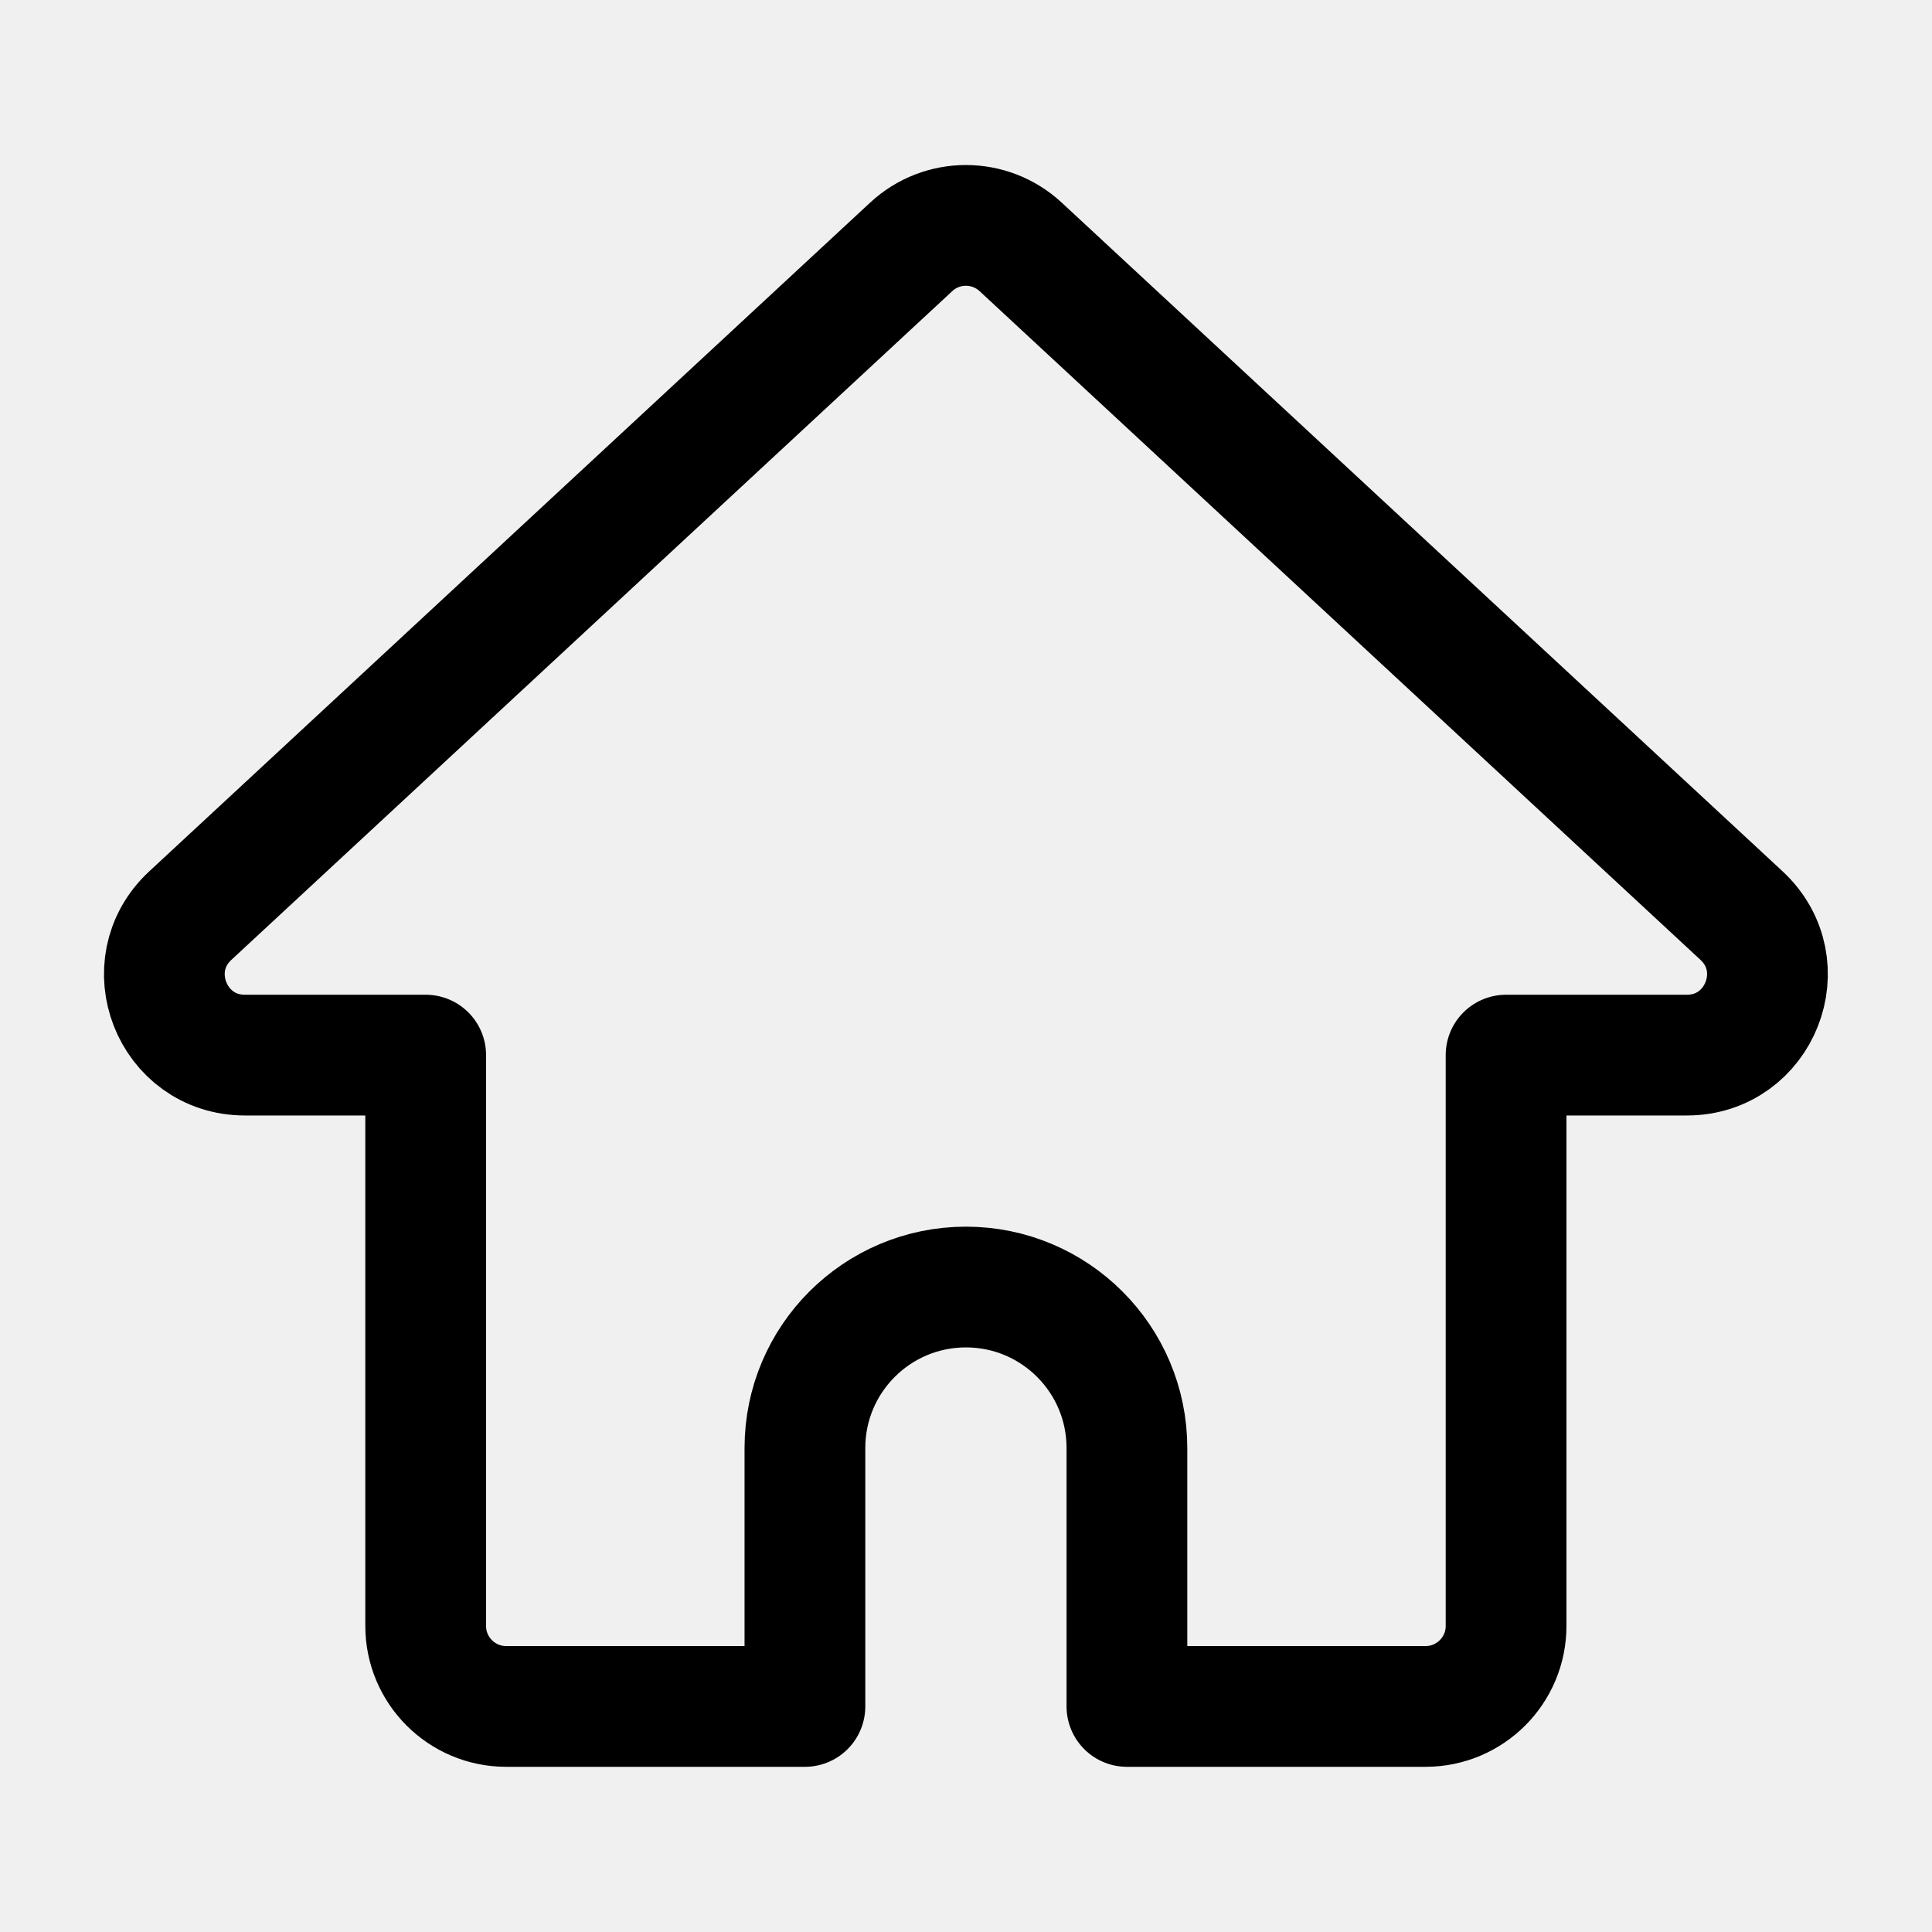
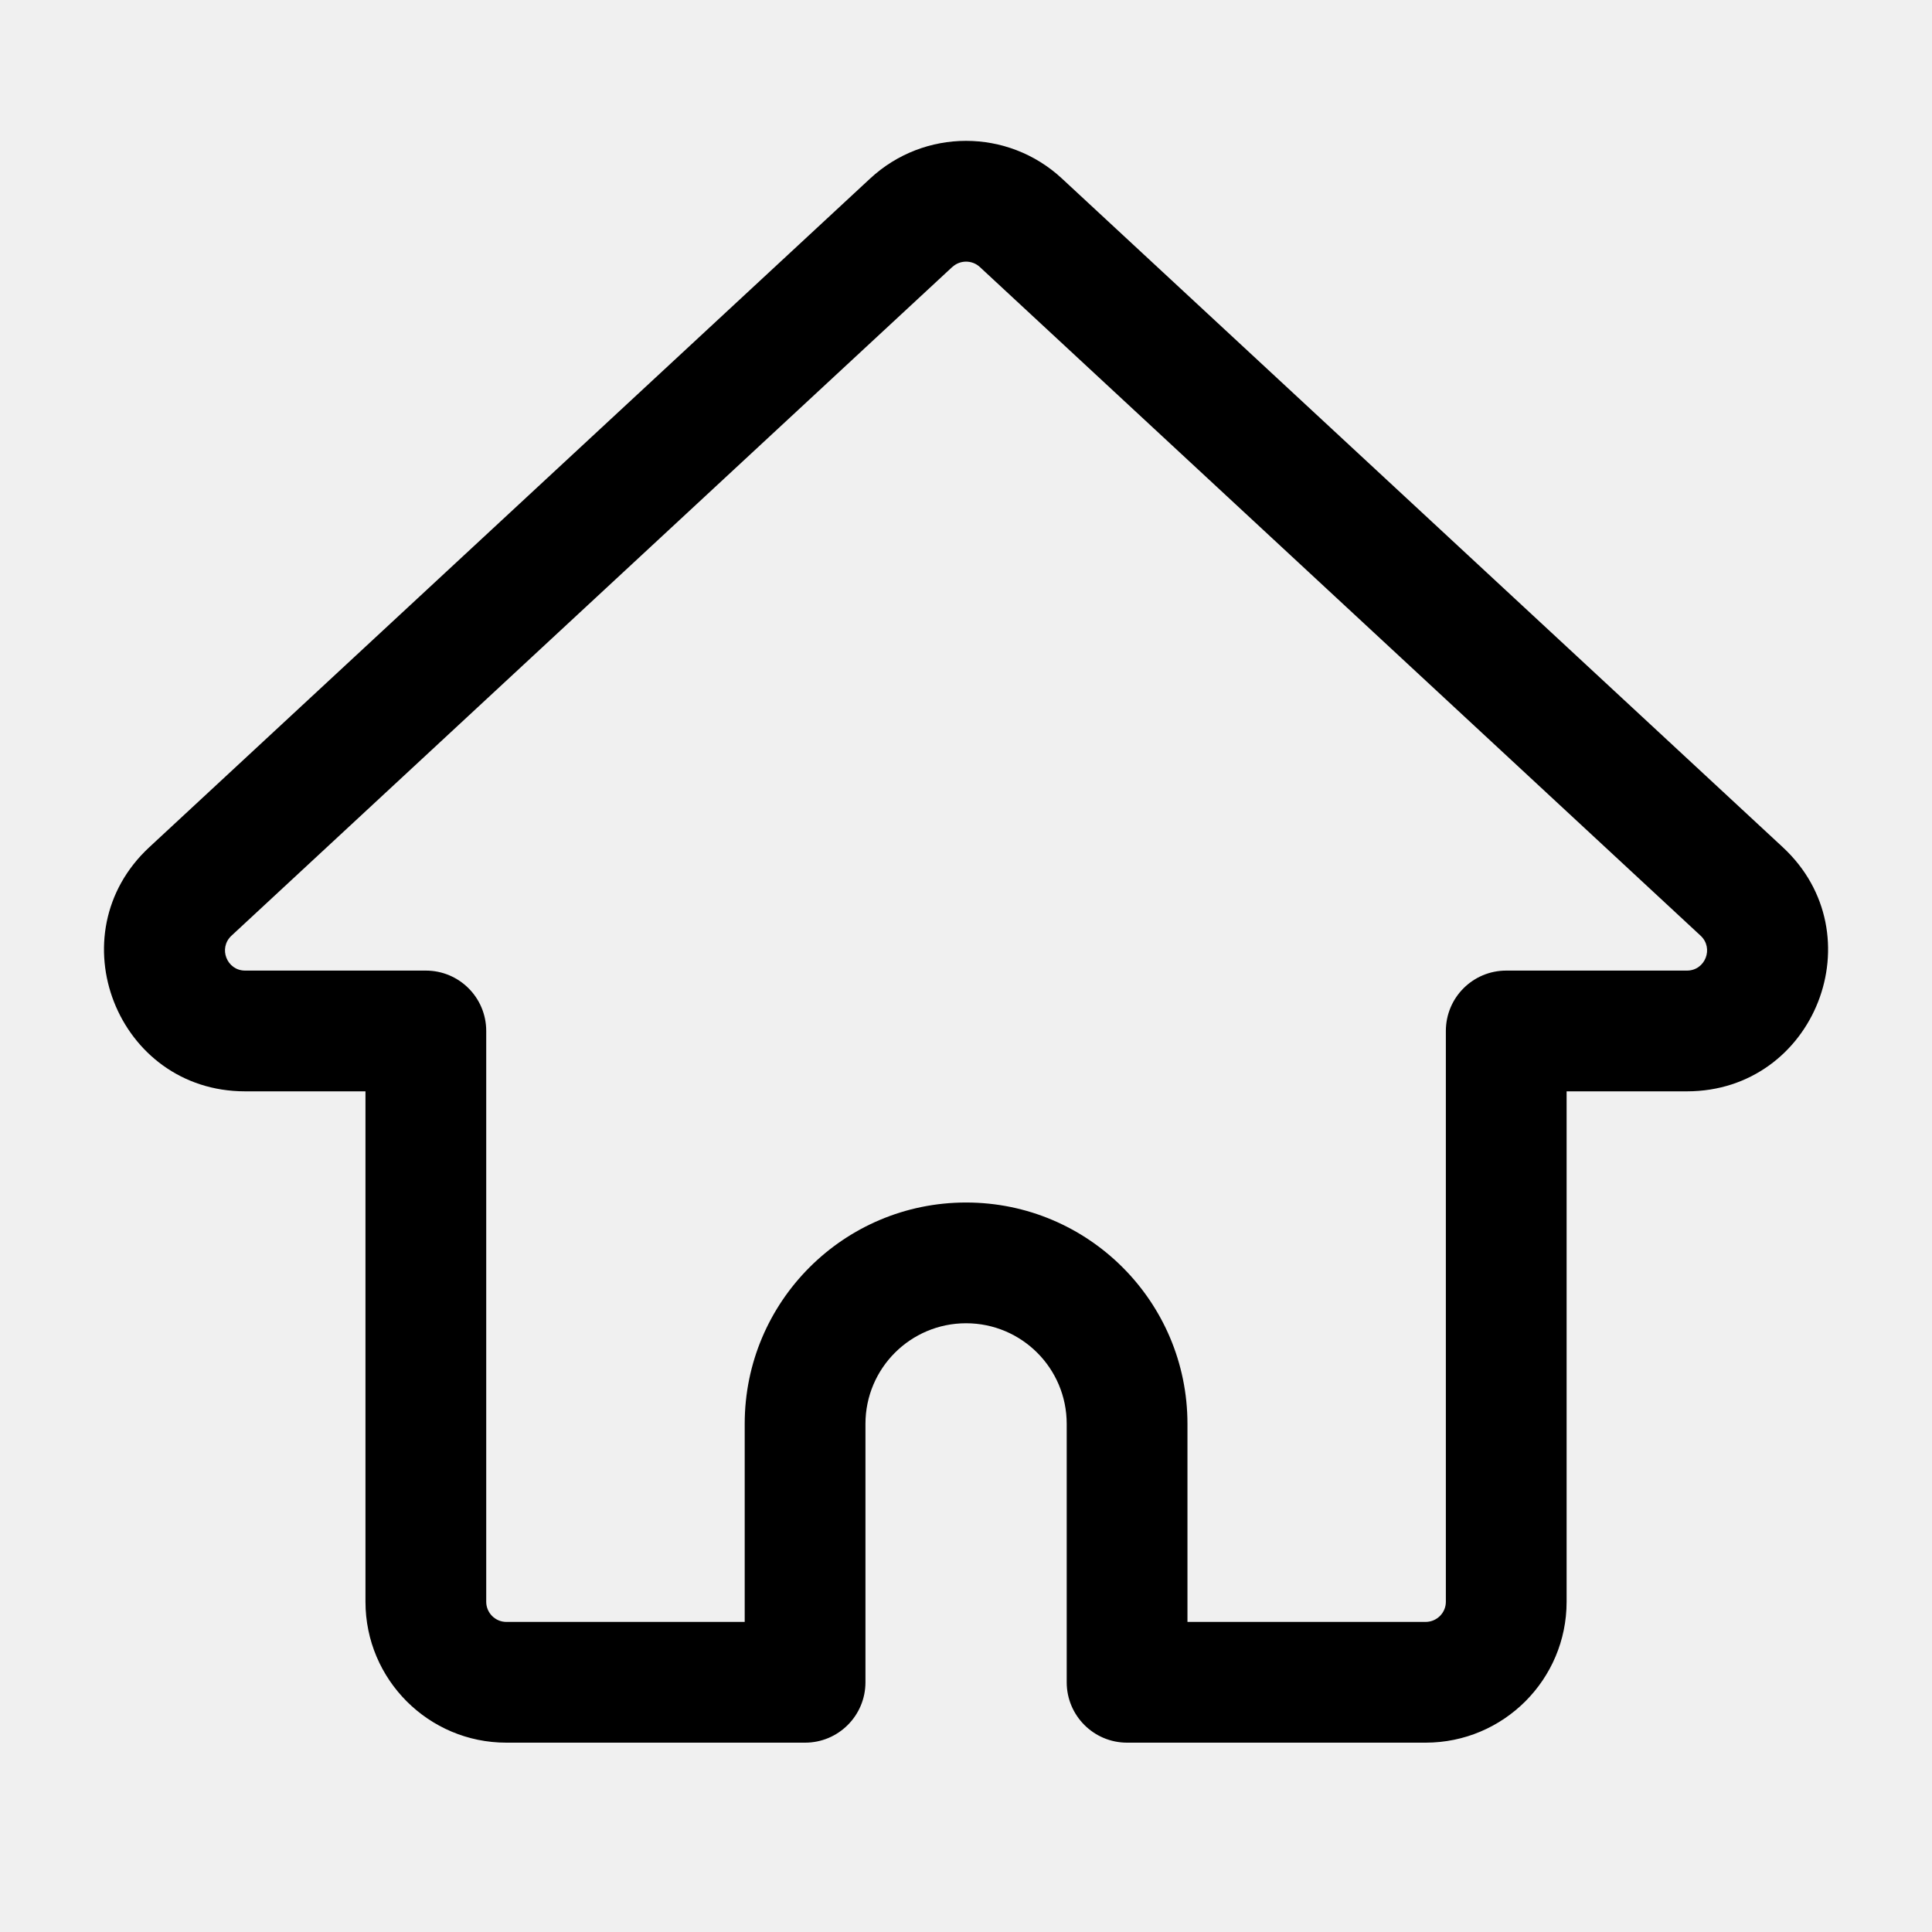
<svg xmlns="http://www.w3.org/2000/svg" width="24" height="24" viewBox="0 0 24 24" fill="none">
-   <g transform="translate(1.29 2.05)">
-     <path d="M10.029 1.017C10.412 0.661 11.005 0.661 11.389 1.017L20.344 9.324C21.011 9.943 20.573 11.057 19.664 11.057H17.419V18.148C17.419 18.7 16.971 19.148 16.419 19.148H12.709V15.938C12.709 14.833 11.813 13.938 10.709 13.938C9.605 13.938 8.709 14.833 8.709 15.938V19.148H4.998C4.446 19.148 3.998 18.7 3.998 18.148V11.057H1.753C0.844 11.057 0.407 9.943 1.074 9.324L10.029 1.017Z" stroke="currentColor" stroke-width="1.5" stroke-linejoin="round" />
+   <g clip-path="url(#clip0_5022_1311)">
+     <path d="M11.32 2.767L10.81 2.217L10.81 2.217L11.32 2.767ZM12.681 2.767L13.191 2.217L13.191 2.217L12.681 2.767ZM21.636 11.074L21.126 11.624L21.126 11.624L21.636 11.074ZM20.956 12.807V13.557H20.956L20.956 12.807ZM18.711 12.807V12.057C18.297 12.057 17.961 12.392 17.961 12.807H18.711ZM17.711 20.898V21.648H17.711L17.711 20.898ZM14.001 20.898H13.251C13.251 21.312 13.587 21.648 14.001 21.648V20.898ZM14.001 17.688H14.751V17.687L14.001 17.688ZM12.001 15.688L12.001 14.938H12.001V15.688ZM10.001 17.688L9.251 17.687V17.688H10.001ZM10.001 20.898V21.648C10.415 21.648 10.751 21.312 10.751 20.898H10.001ZM5.29 12.807H6.04C6.04 12.392 5.704 12.057 5.29 12.057V12.807ZM3.045 12.807L3.045 13.557H3.045V12.807ZM2.365 11.074L2.875 11.624L2.875 11.624L2.365 11.074ZM11.32 2.767L11.83 3.317C11.926 3.228 12.075 3.228 12.171 3.316L12.681 2.767L13.191 2.217C12.519 1.594 11.482 1.594 10.81 2.217L11.32 2.767ZM12.681 2.767L12.171 3.316L21.126 11.624L21.636 11.074L22.146 10.524L13.191 2.217L12.681 2.767ZM21.636 11.074L21.126 11.624C21.292 11.779 21.183 12.057 20.956 12.057L20.956 12.807L20.956 13.557C22.547 13.556 23.312 11.606 22.146 10.524L21.636 11.074ZM20.956 12.807V12.057H18.711V12.807V13.557H20.956V12.807ZM18.711 12.807H17.961V19.898H18.711H19.461V12.807H18.711ZM18.711 19.898H17.961C17.961 20.035 17.849 20.147 17.711 20.148L17.711 20.898L17.711 21.648C18.677 21.647 19.461 20.864 19.461 19.898H18.711ZM17.711 20.898V20.148H14.001V20.898V21.648H17.711V20.898ZM14.001 20.898H14.751V17.688H14.001H13.251V20.898H14.001ZM14.001 17.688L14.751 17.687C14.751 16.169 13.519 14.938 12.001 14.938L12.001 15.688L12.001 16.438C12.691 16.438 13.251 16.997 13.251 17.688L14.001 17.688ZM12.001 15.688V14.938C10.482 14.938 9.251 16.169 9.251 17.687L10.001 17.688L10.751 17.688C10.751 16.997 11.311 16.438 12.001 16.438V15.688ZM10.001 17.688H9.251V20.898H10.001H10.751V17.688H10.001ZM10.001 20.898V20.148H6.29V20.898V21.648H10.001V20.898ZM6.29 20.898V20.148C6.152 20.148 6.04 20.035 6.04 19.898H5.29H4.54C4.54 20.864 5.324 21.648 6.29 21.648V20.898ZM5.29 19.898H6.04V12.807H5.29H4.54V19.898H5.29ZM5.29 12.807V12.057H3.045V12.807V13.557H5.29V12.807ZM3.045 12.807L3.045 12.057C2.818 12.057 2.709 11.779 2.875 11.624L2.365 11.074L1.855 10.524C0.689 11.606 1.454 13.557 3.045 13.557L3.045 12.807ZM2.365 11.074L2.875 11.624L11.83 3.316L11.32 2.767L10.81 2.217L1.855 10.524L2.365 11.074Z" fill="currentColor" />
  </g>
+   <defs>
+     <clipPath id="clip0_5022_1311">
+       <rect width="24" height="24" fill="white" />
+     </clipPath>
+   </defs>
</svg>
